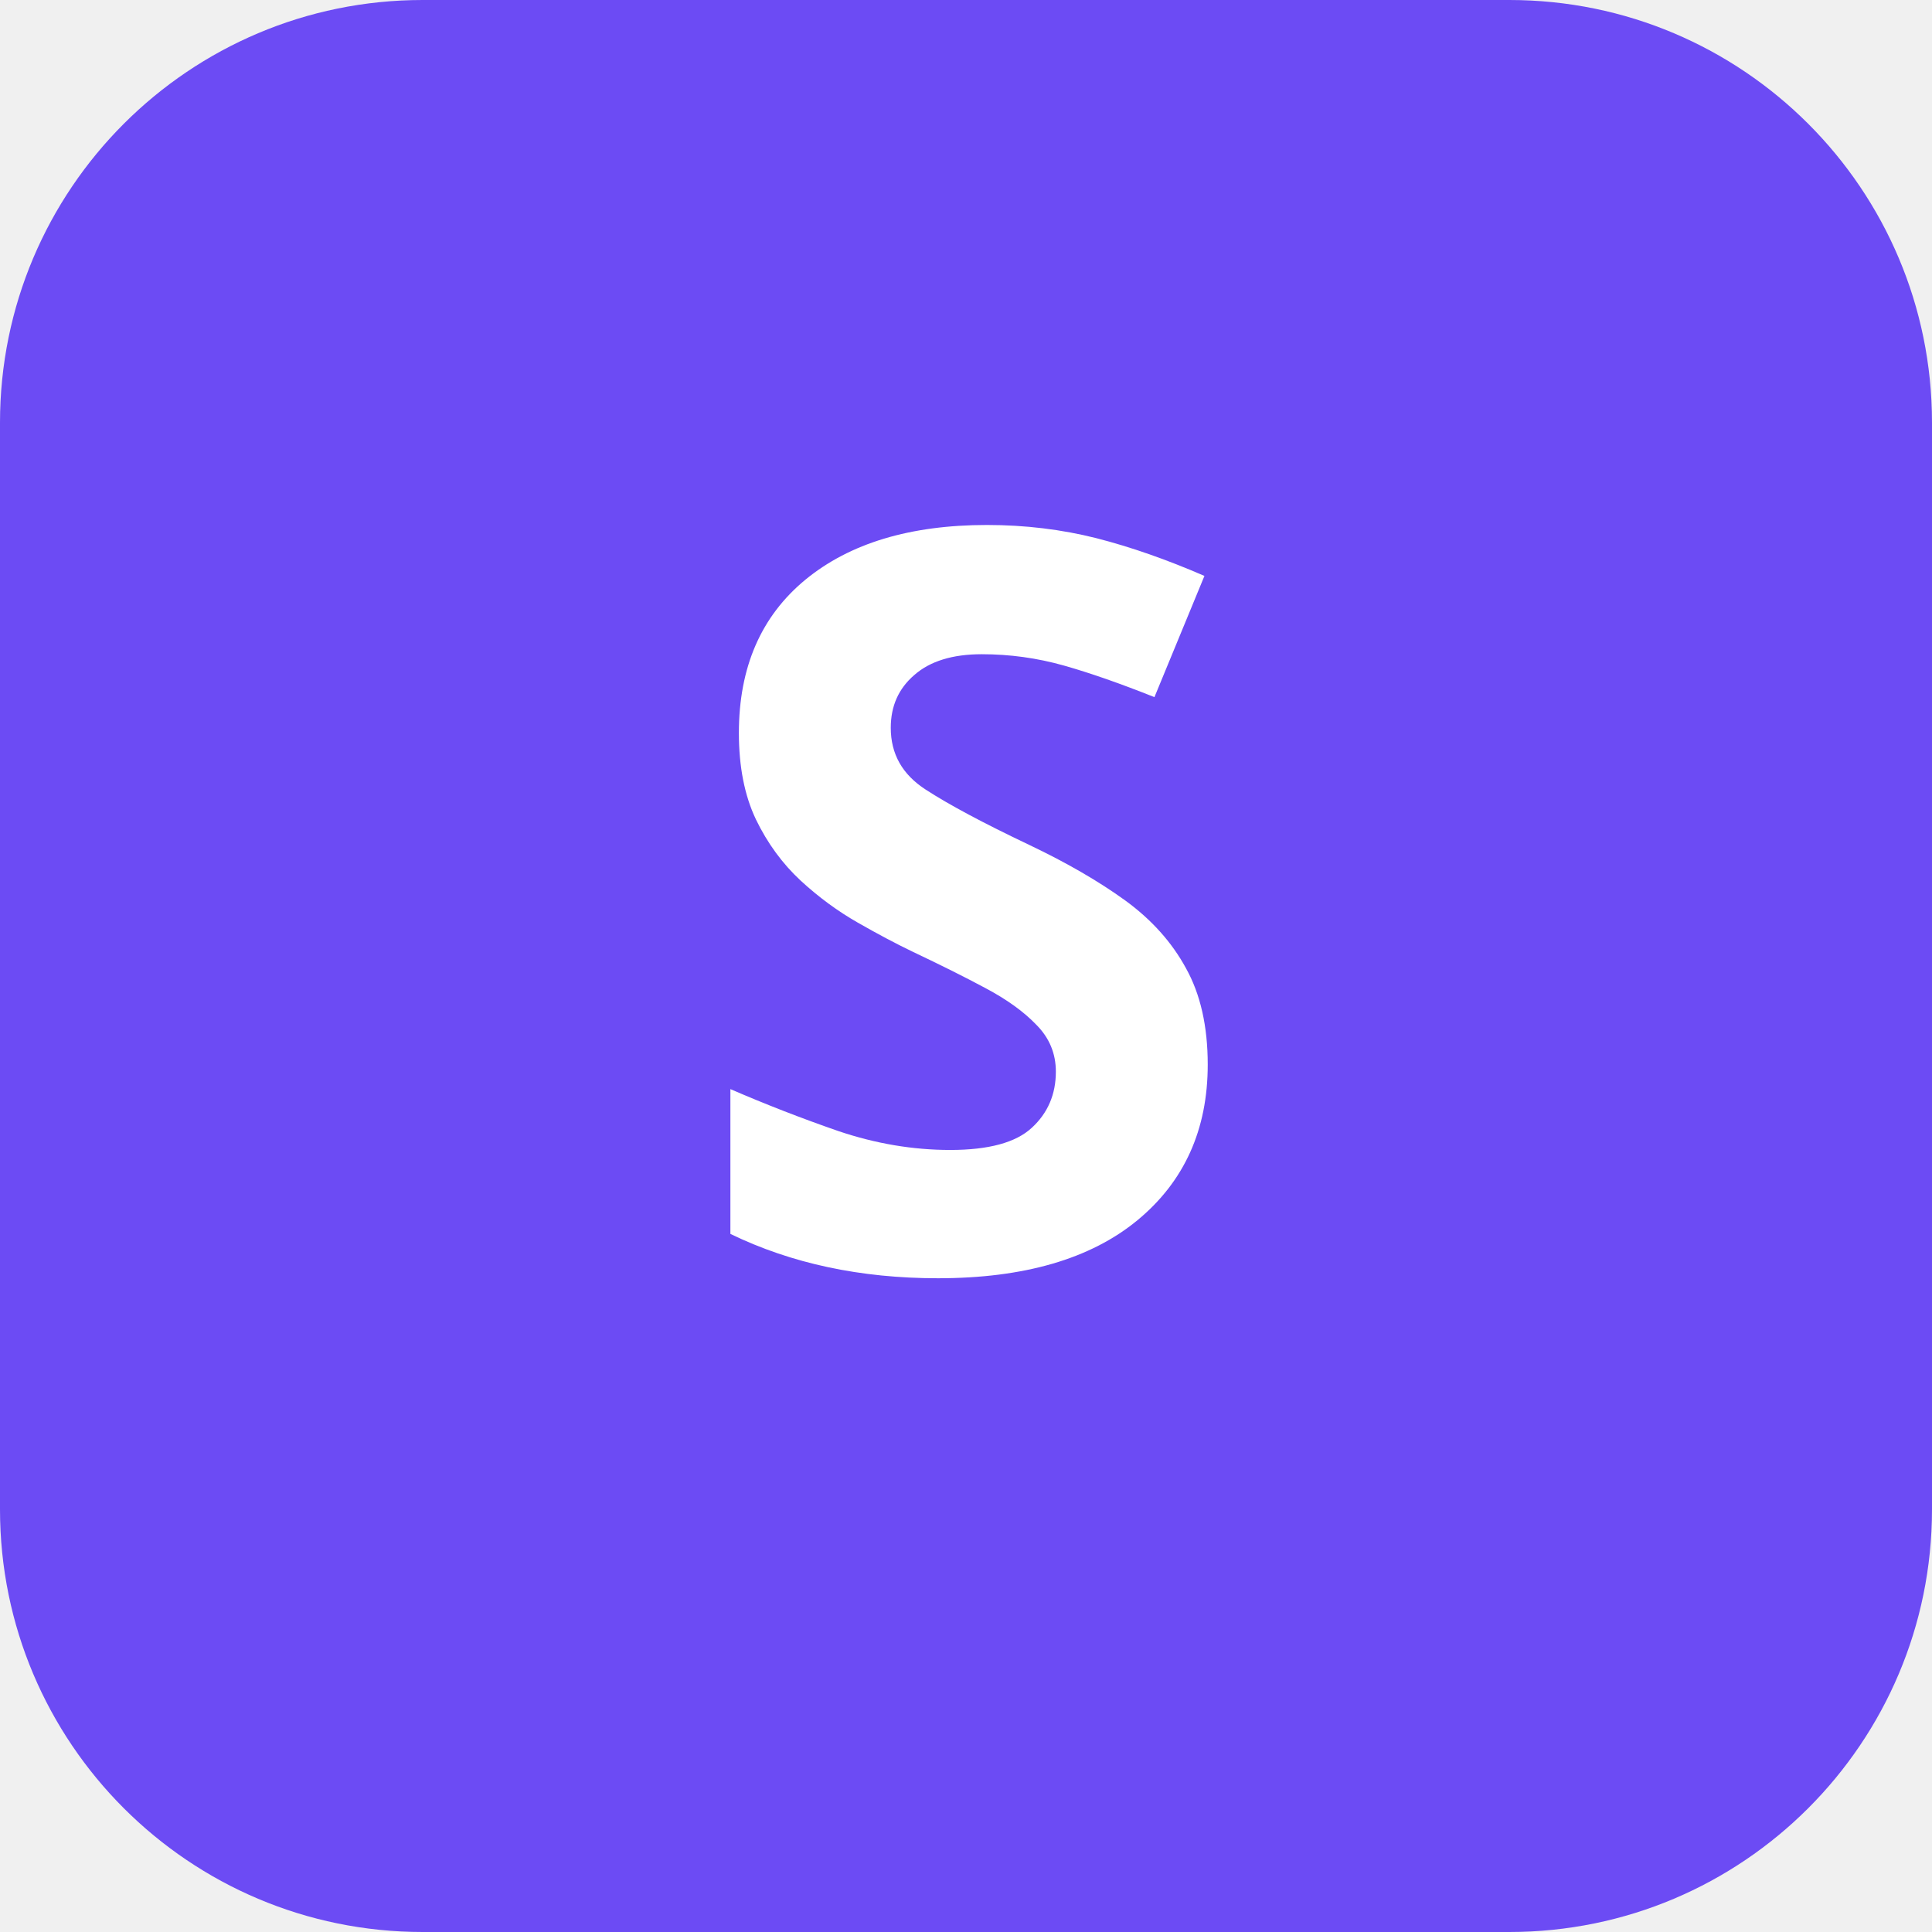
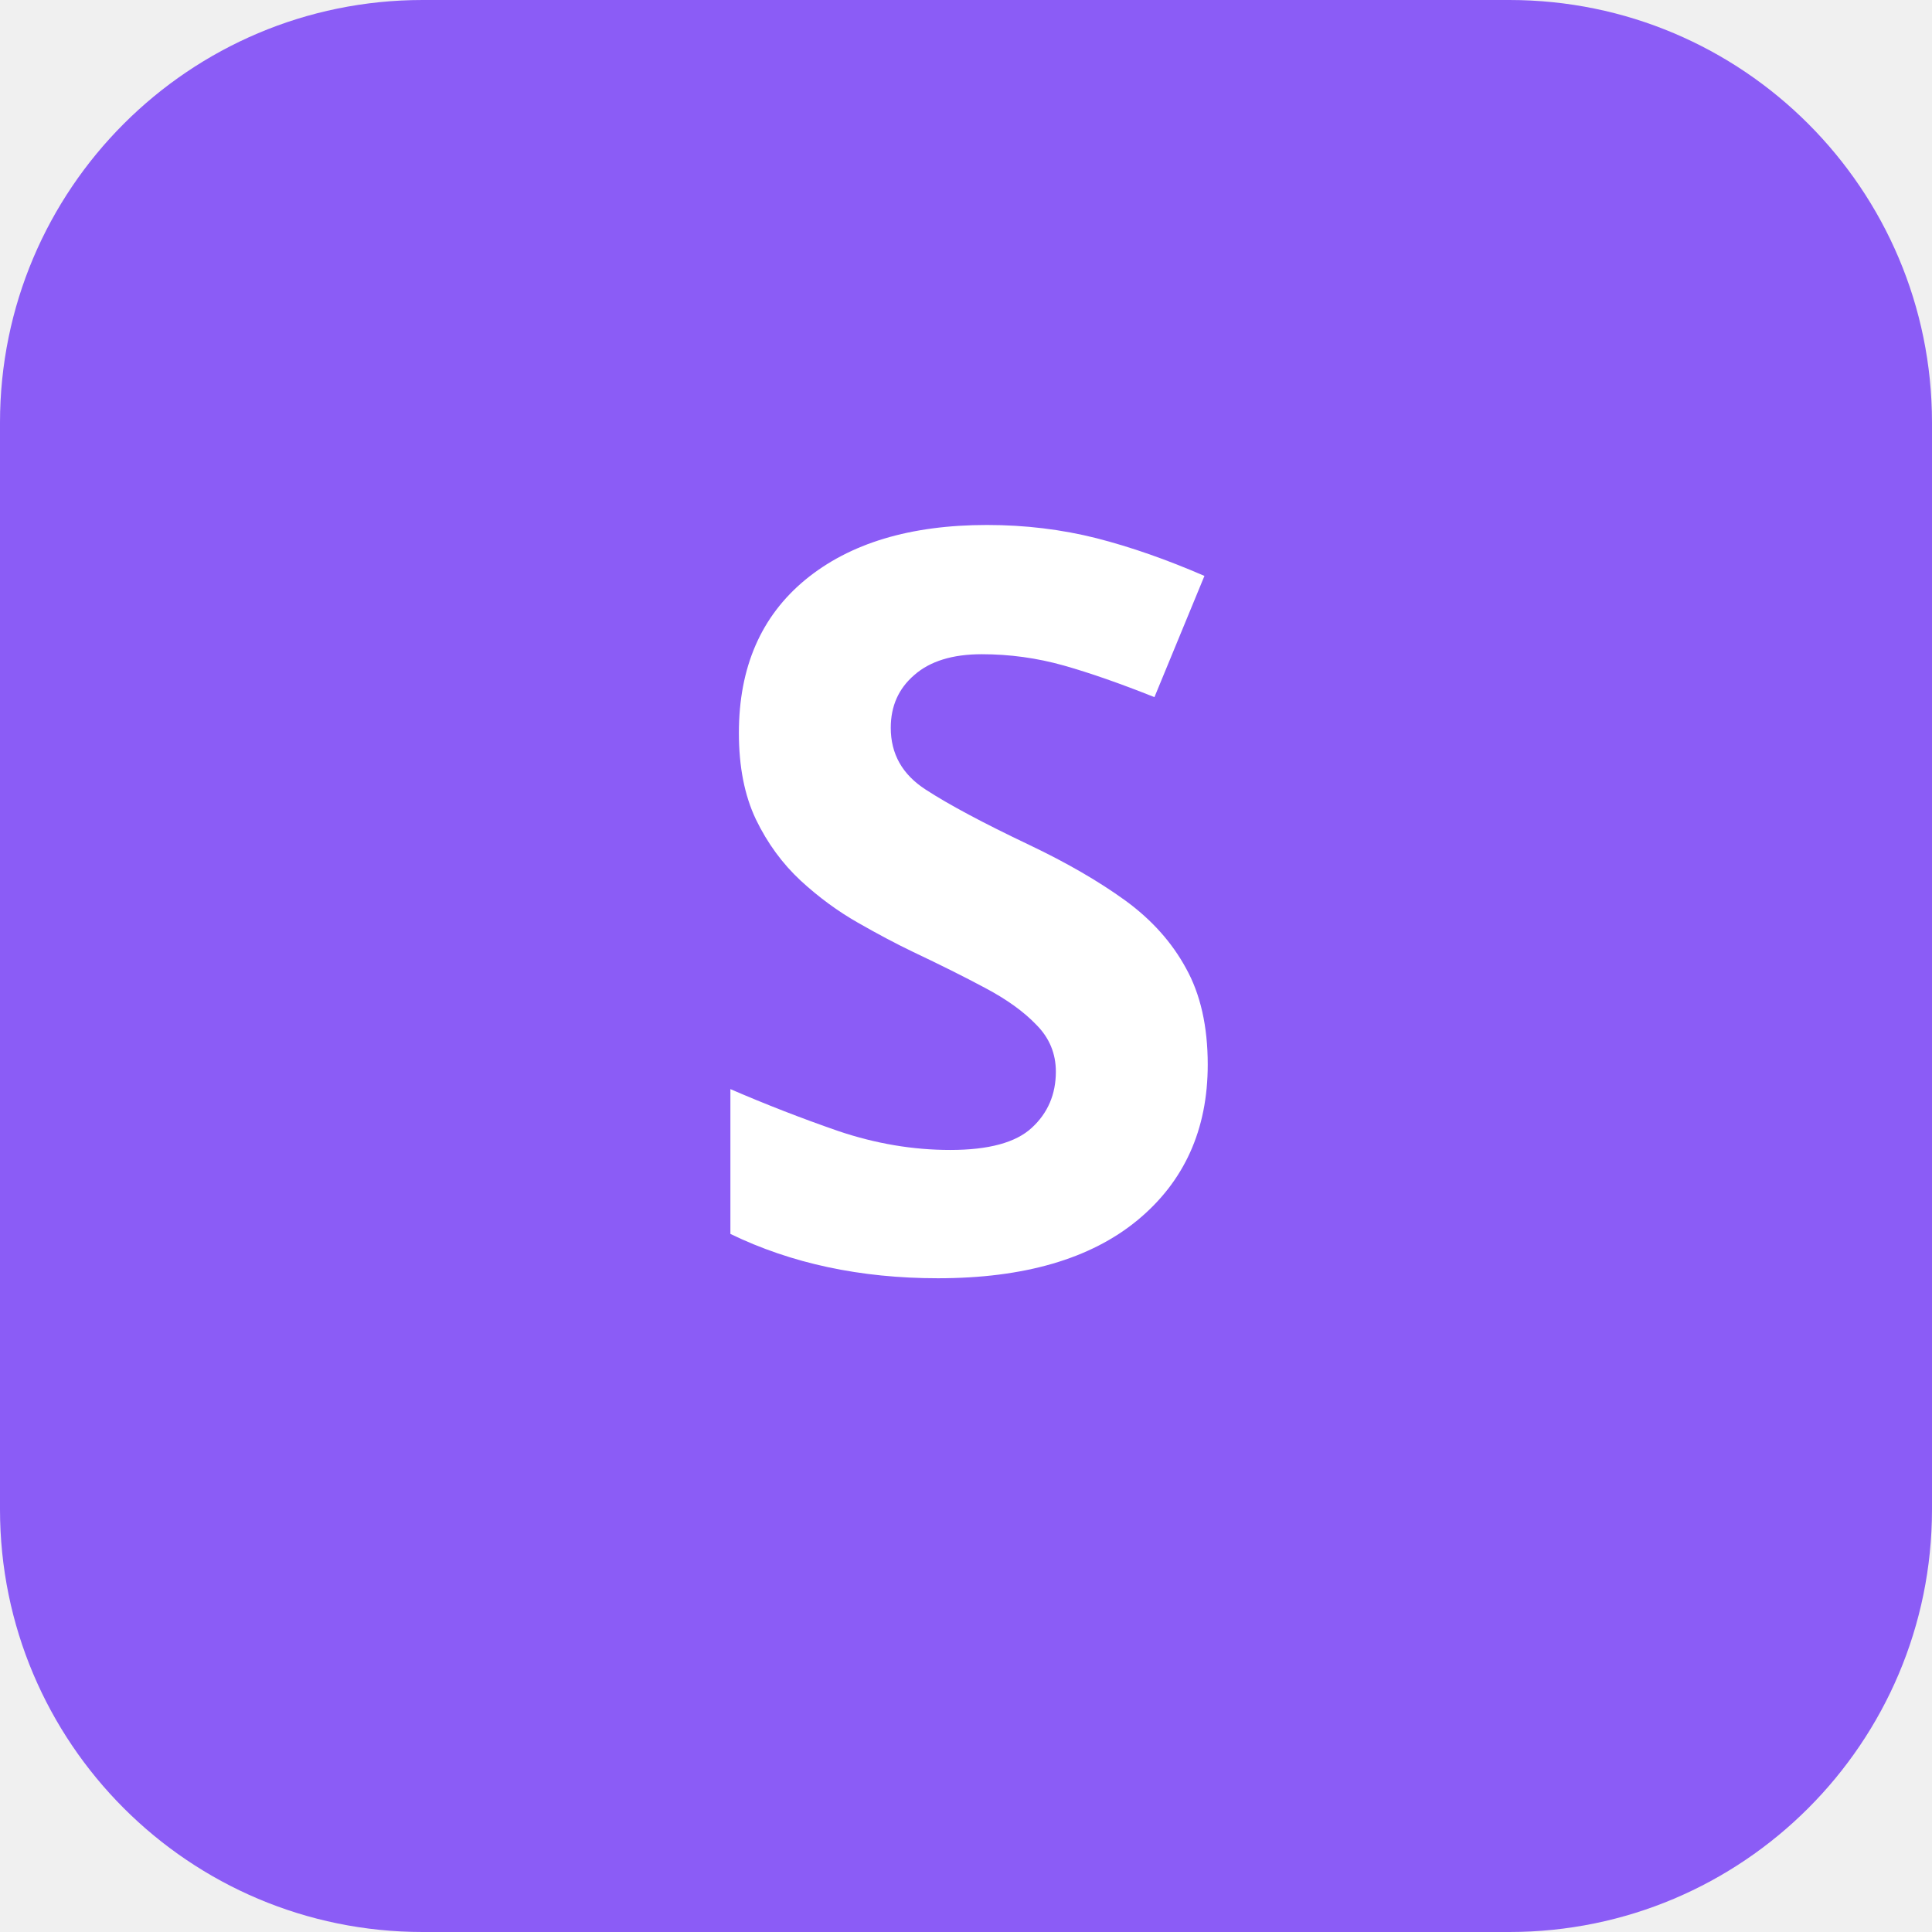
<svg xmlns="http://www.w3.org/2000/svg" viewBox="0 0 64 64">
-   <rect width="64" height="64" rx="14" fill="#6c4bf4" />
+   <rect width="64" height="64" rx="14" fill="#8b5cf6" />
  <text x="32" y="42" font-size="34" fill="#fff" text-anchor="middle" font-family="system-ui, sans-serif" font-weight="700">S</text>
</svg>
